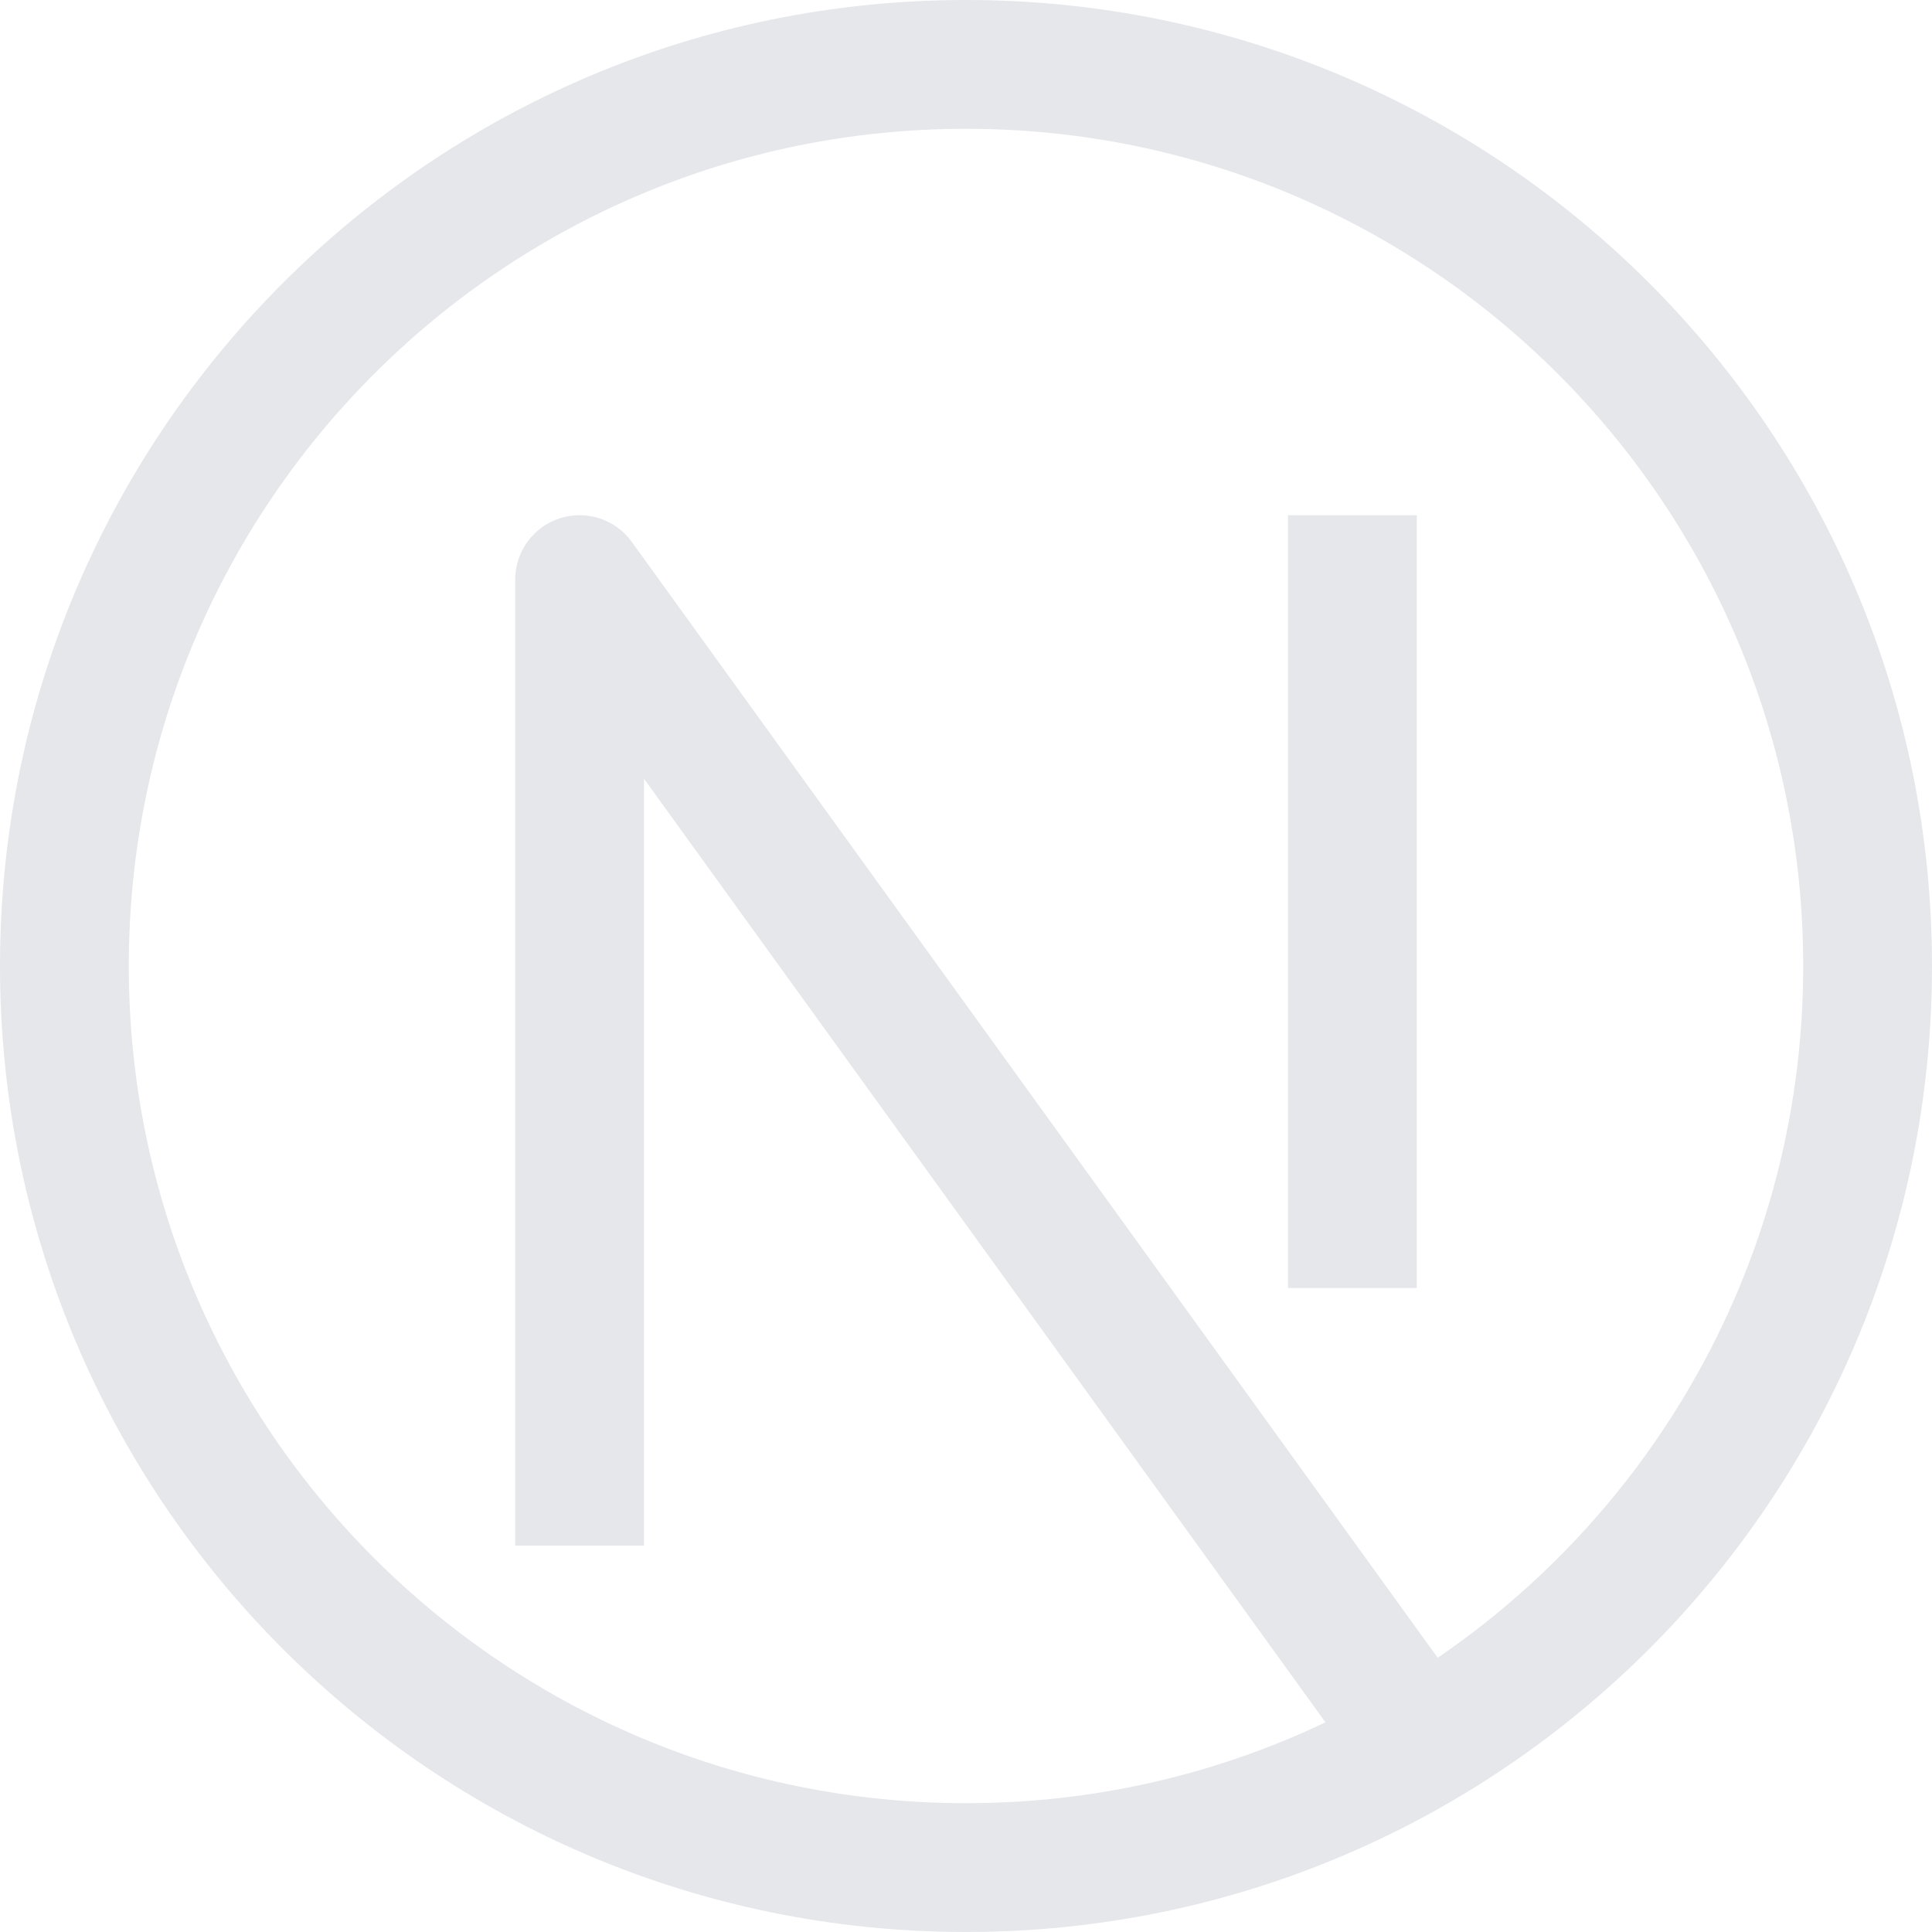
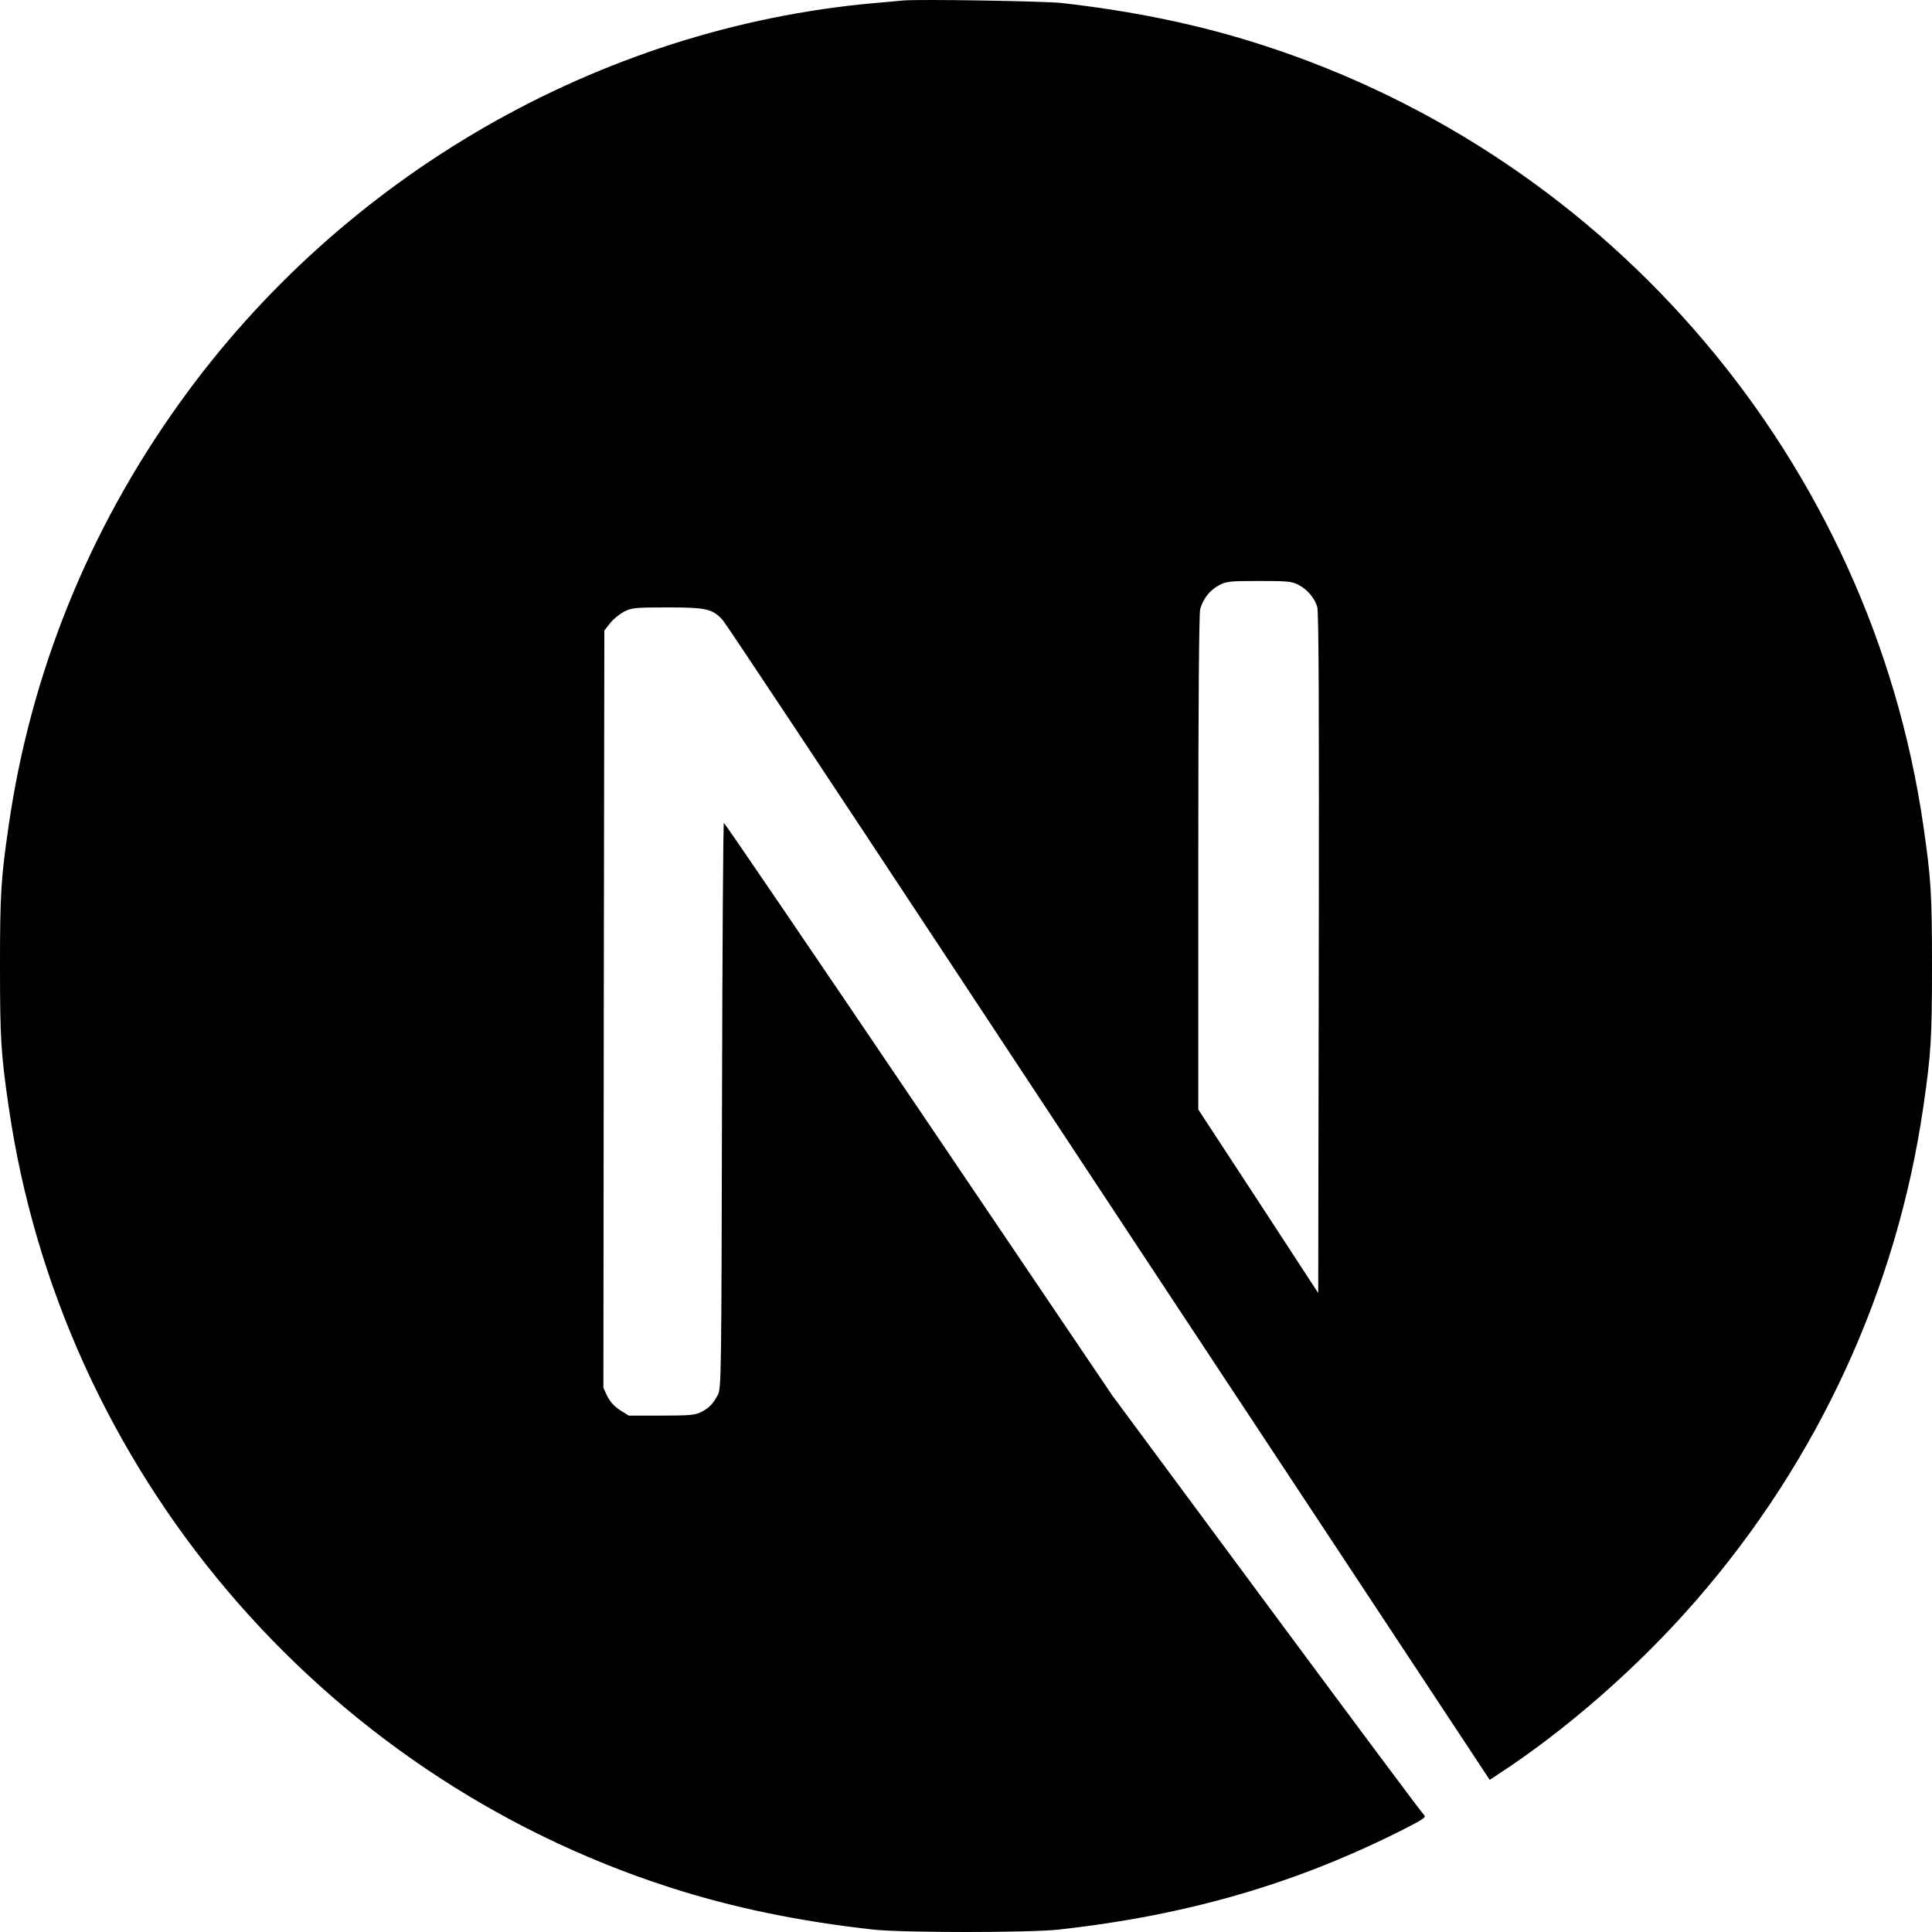
- <svg xmlns="http://www.w3.org/2000/svg" width="800px" height="800px" viewBox="0 0 15 15" fill="none">
-   <path d="M4.5 4.5L4.905 4.207C4.778 4.031 4.553 3.958 4.346 4.024C4.14 4.091 4 4.283 4 4.5H4.5ZM7.5 14C3.91 14 1 11.09 1 7.5H0C0 11.642 3.358 15 7.5 15V14ZM14 7.5C14 11.09 11.09 14 7.5 14V15C11.642 15 15 11.642 15 7.5H14ZM7.5 1C11.09 1 14 3.91 14 7.5H15C15 3.358 11.642 0 7.5 0V1ZM7.5 0C3.358 0 0 3.358 0 7.5H1C1 3.91 3.91 1 7.5 1V0ZM5 12V4.5H4V12H5ZM4.095 4.793L10.595 13.793L11.405 13.207L4.905 4.207L4.095 4.793ZM10 4V10H11V4H10Z" fill="#e5e7eb" />
+ <svg xmlns="http://www.w3.org/2000/svg" className="text-black dark:text-white" width="32" height="32" viewBox="0 0 1000 1000" fill="none">
+   <path d="M467.253 0.269C465.103 0.465 458.26 1.149 452.102 1.637C310.068 14.441 177.028 91.067 92.766 208.841C45.846 274.325 15.836 348.605 4.497 427.284C0.489 454.748 0 462.86 0 500.098C0 537.336 0.489 545.448 4.497 572.912C31.672 760.666 165.298 918.414 346.53 976.861C378.983 987.319 413.196 994.453 452.102 998.754C467.253 1000.42 532.747 1000.42 547.898 998.754C615.054 991.326 671.945 974.71 728.055 946.073C736.657 941.675 738.319 940.502 737.146 939.525C736.364 938.939 699.707 889.777 655.718 830.352L575.758 722.353L475.562 574.085C420.43 492.572 375.073 425.915 374.682 425.915C374.291 425.818 373.9 491.693 373.705 572.13C373.412 712.97 373.314 718.639 371.554 721.962C369.013 726.751 367.058 728.706 362.952 730.856C359.824 732.42 357.087 732.713 342.327 732.713H325.415L320.919 729.878C317.986 728.021 315.836 725.578 314.37 722.744L312.317 718.345L312.512 522.382L312.805 326.321L315.836 322.509C317.4 320.457 320.723 317.818 323.069 316.547C327.077 314.592 328.641 314.397 345.552 314.397C365.494 314.397 368.817 315.179 373.998 320.848C375.464 322.411 429.717 404.12 494.624 502.541C559.531 600.963 648.289 735.352 691.887 801.324L771.065 921.248L775.073 918.609C810.557 895.543 848.094 862.703 877.81 828.495C941.056 755.877 981.818 667.326 995.503 572.912C999.511 545.448 1000 537.336 1000 500.098C1000 462.86 999.511 454.748 995.503 427.284C968.328 239.53 834.702 81.782 653.47 23.335C621.505 12.975 587.488 5.84 549.365 1.54C539.98 0.562 475.367 -0.513 467.253 0.269ZM671.945 302.668C676.637 305.014 680.45 309.51 681.818 314.201C682.6 316.743 682.796 371.085 682.6 493.549L682.307 669.281L651.32 621.781L620.235 574.281V446.538C620.235 363.95 620.626 317.525 621.212 315.277C622.776 309.803 626.197 305.503 630.89 302.962C634.897 300.909 636.364 300.714 651.711 300.714C666.178 300.714 668.719 300.909 671.945 302.668Z" fill="currentColor" />
</svg>
